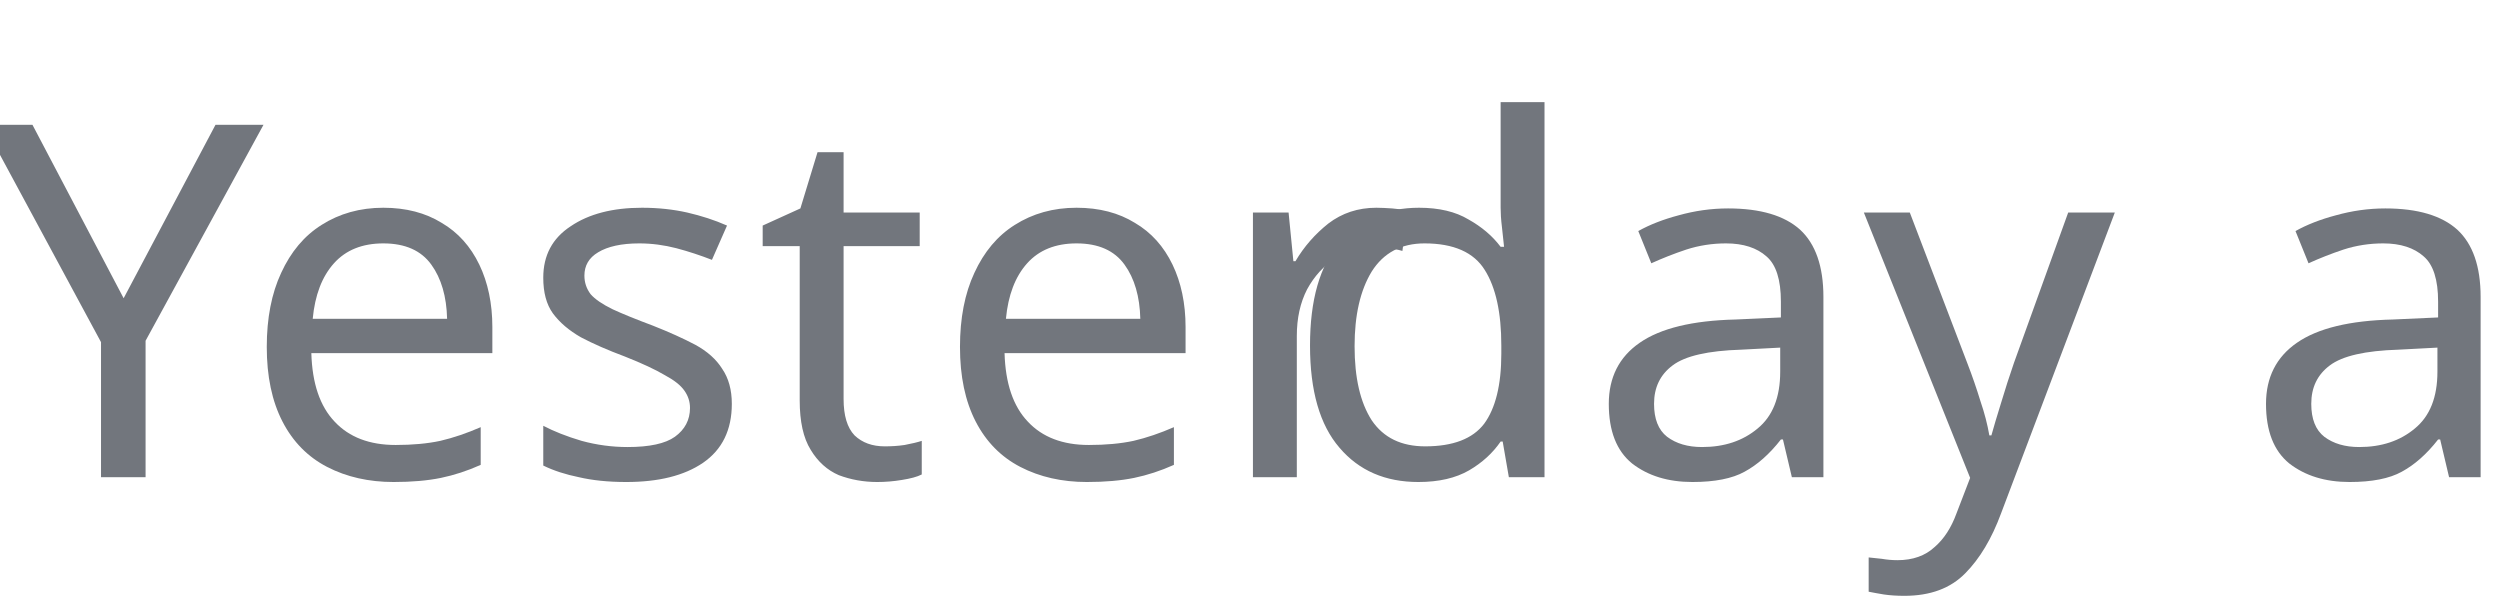
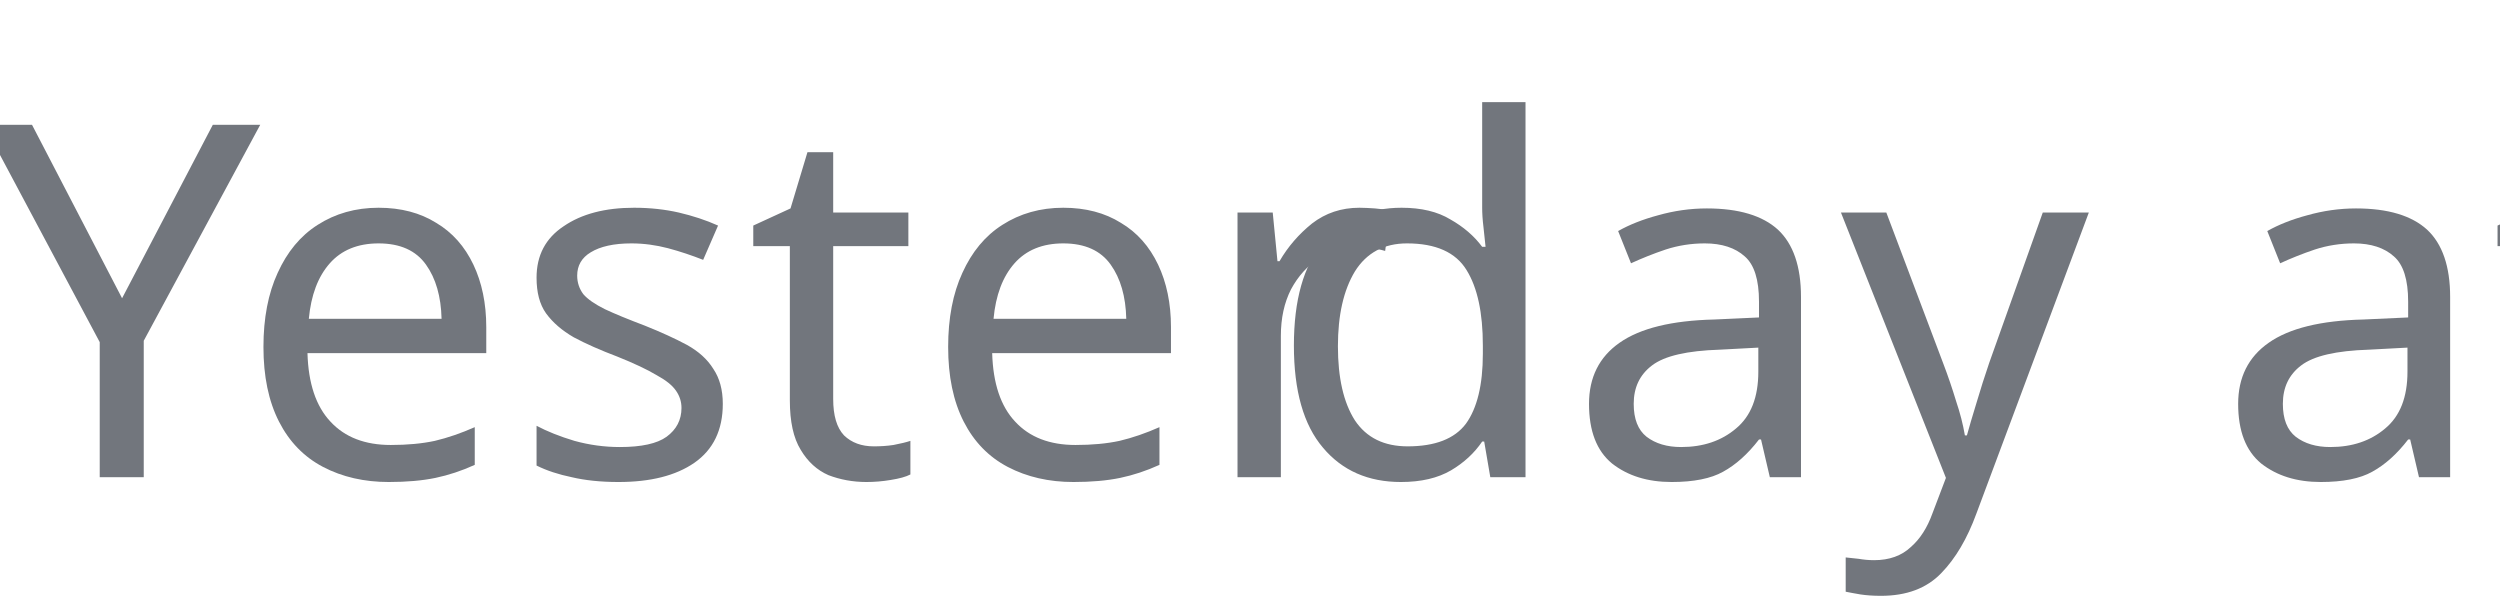
<svg xmlns="http://www.w3.org/2000/svg" width="100%" height="100%" viewBox="0 0 58 14" version="1.1" xml:space="preserve" style="fill-rule:evenodd;clip-rule:evenodd;stroke-linejoin:round;stroke-miterlimit:2;">
-   <g transform="matrix(1.01808,0,0,1.01808,-5.84893,4.748)">
+   <g transform="matrix(1.00559,0,0,1.01808,-5.77827,4.748)">
    <text x="5.374px" y="6.209px" style="font-family:'Whitney-Medium', 'Whitney';font-weight:500;font-size:11.25px;fill:rgb(114,118,125);">Y<tspan x="11.201px " y="6.209px ">e</tspan>ster<tspan x="34.973px 41.025px 46.538px " y="6.209px 6.209px 6.209px ">day</tspan> at</text>
  </g>
</svg>
